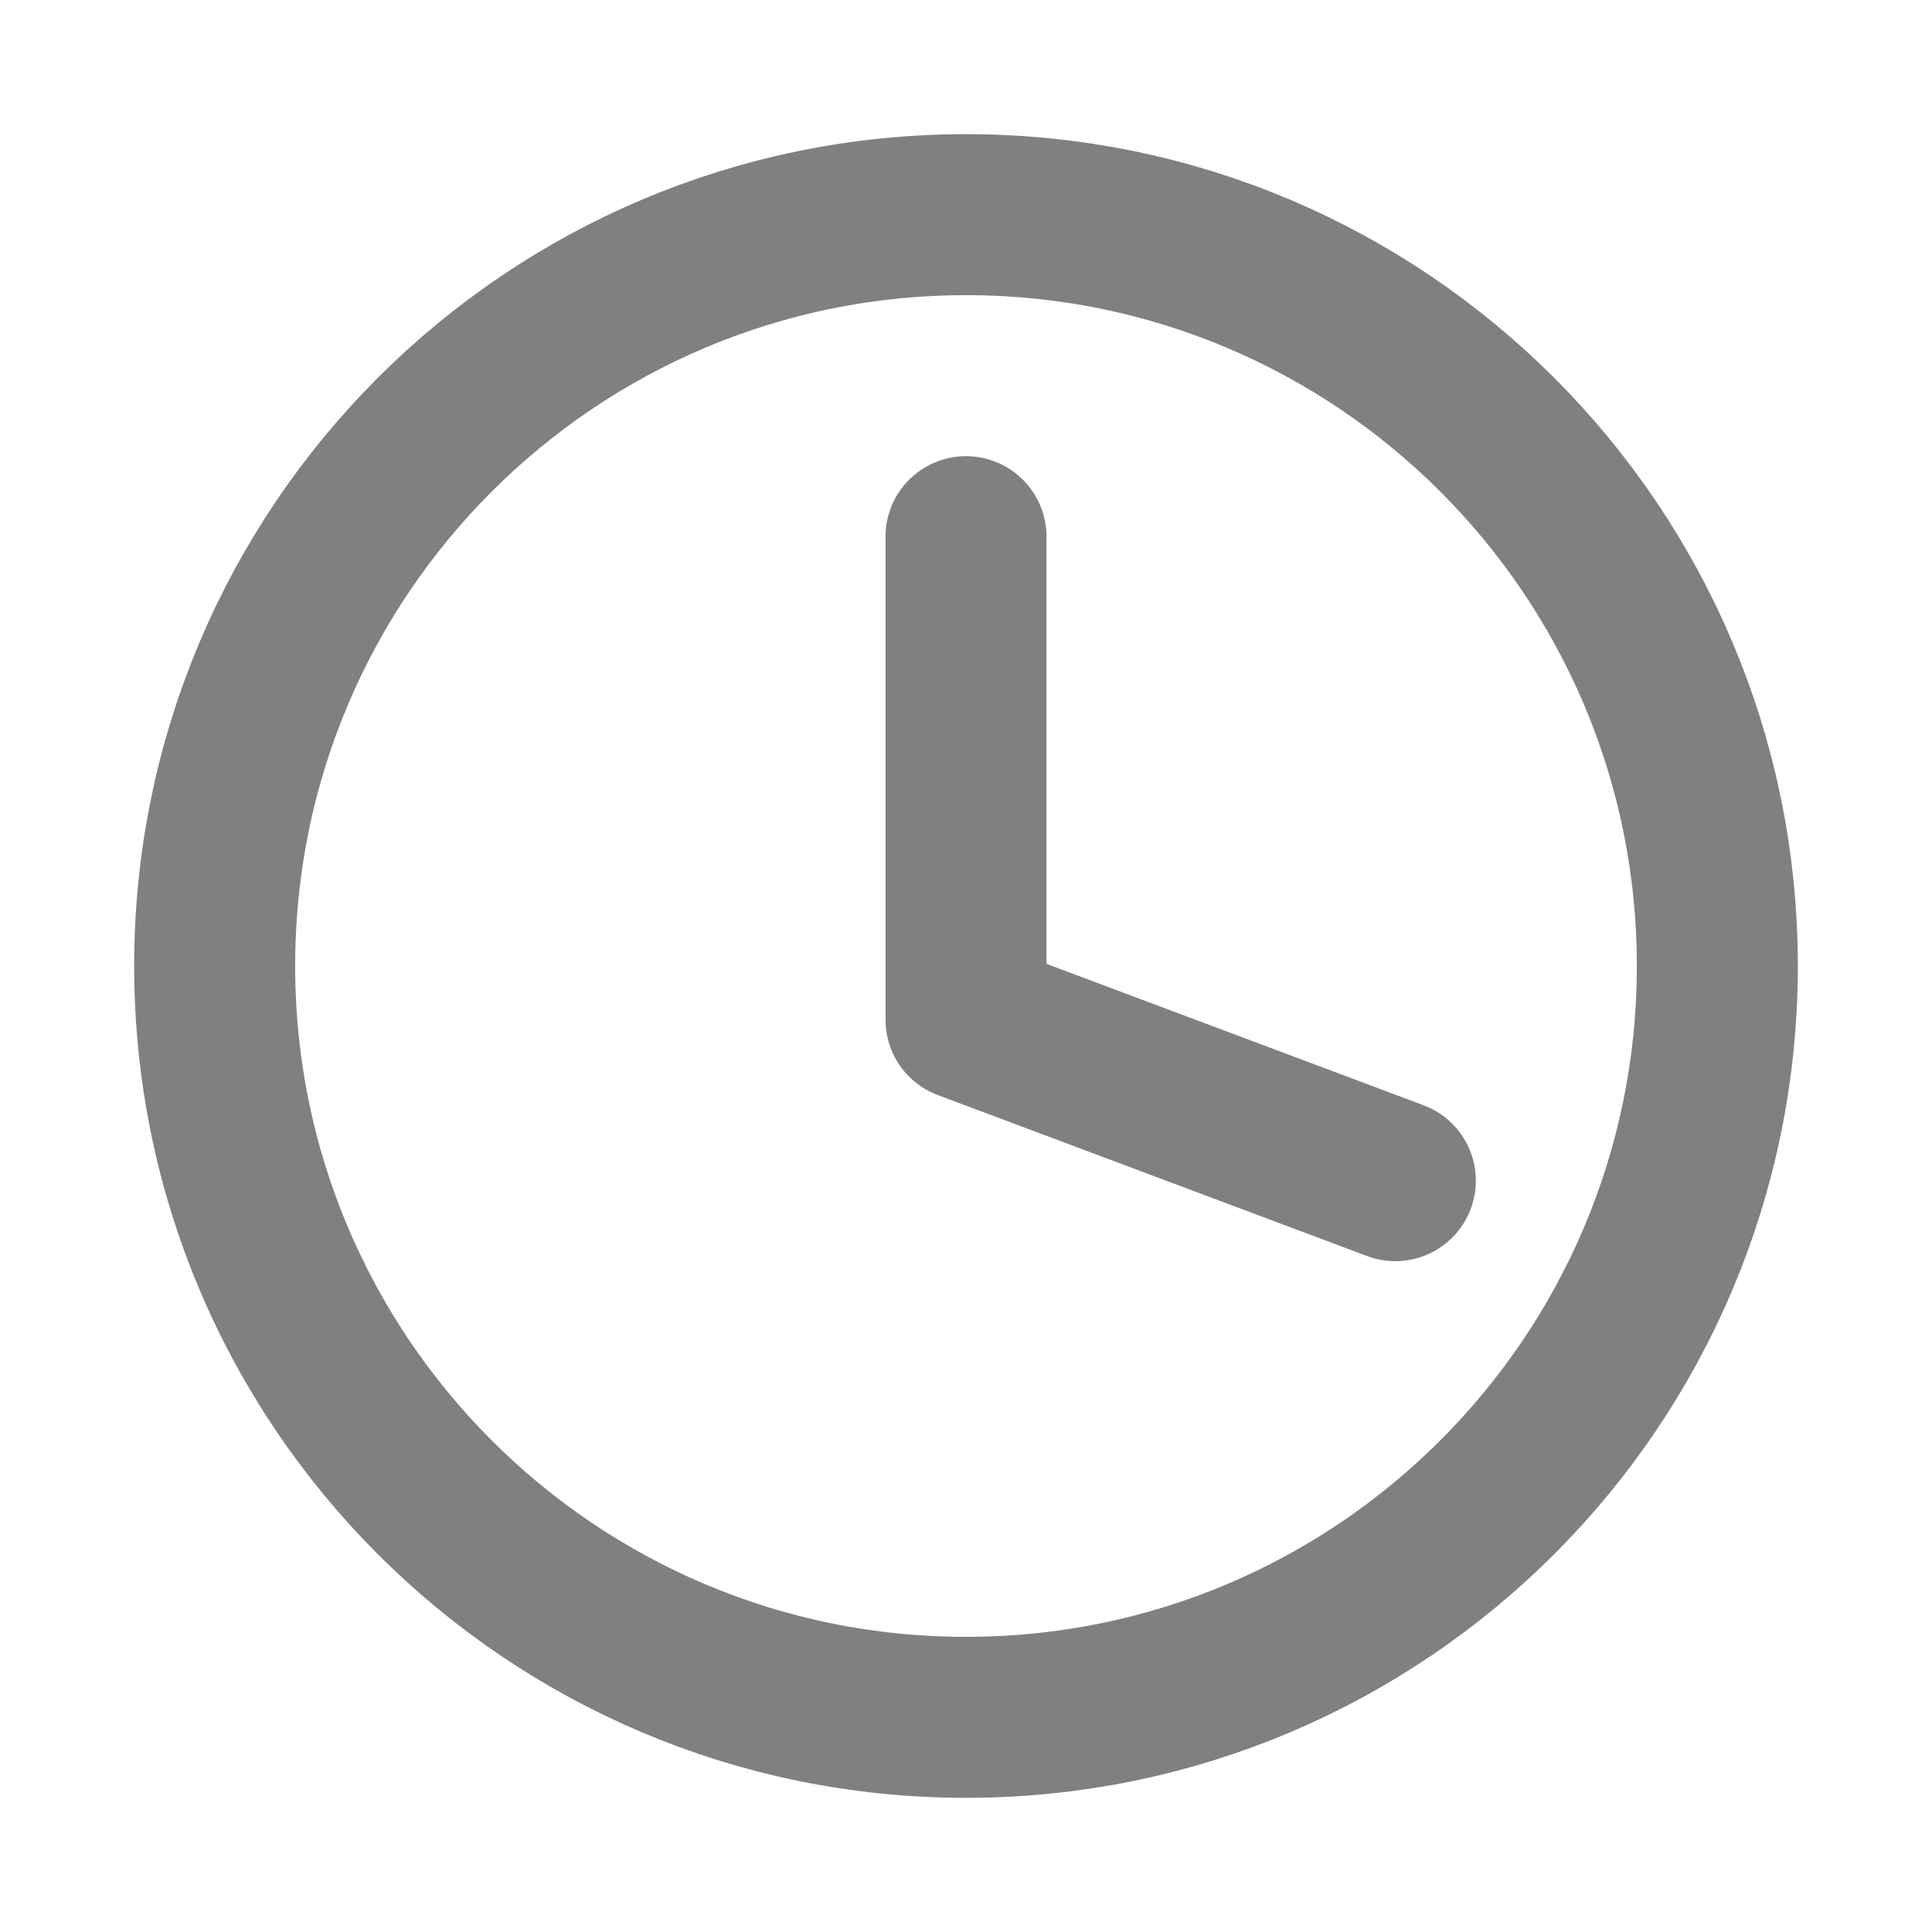
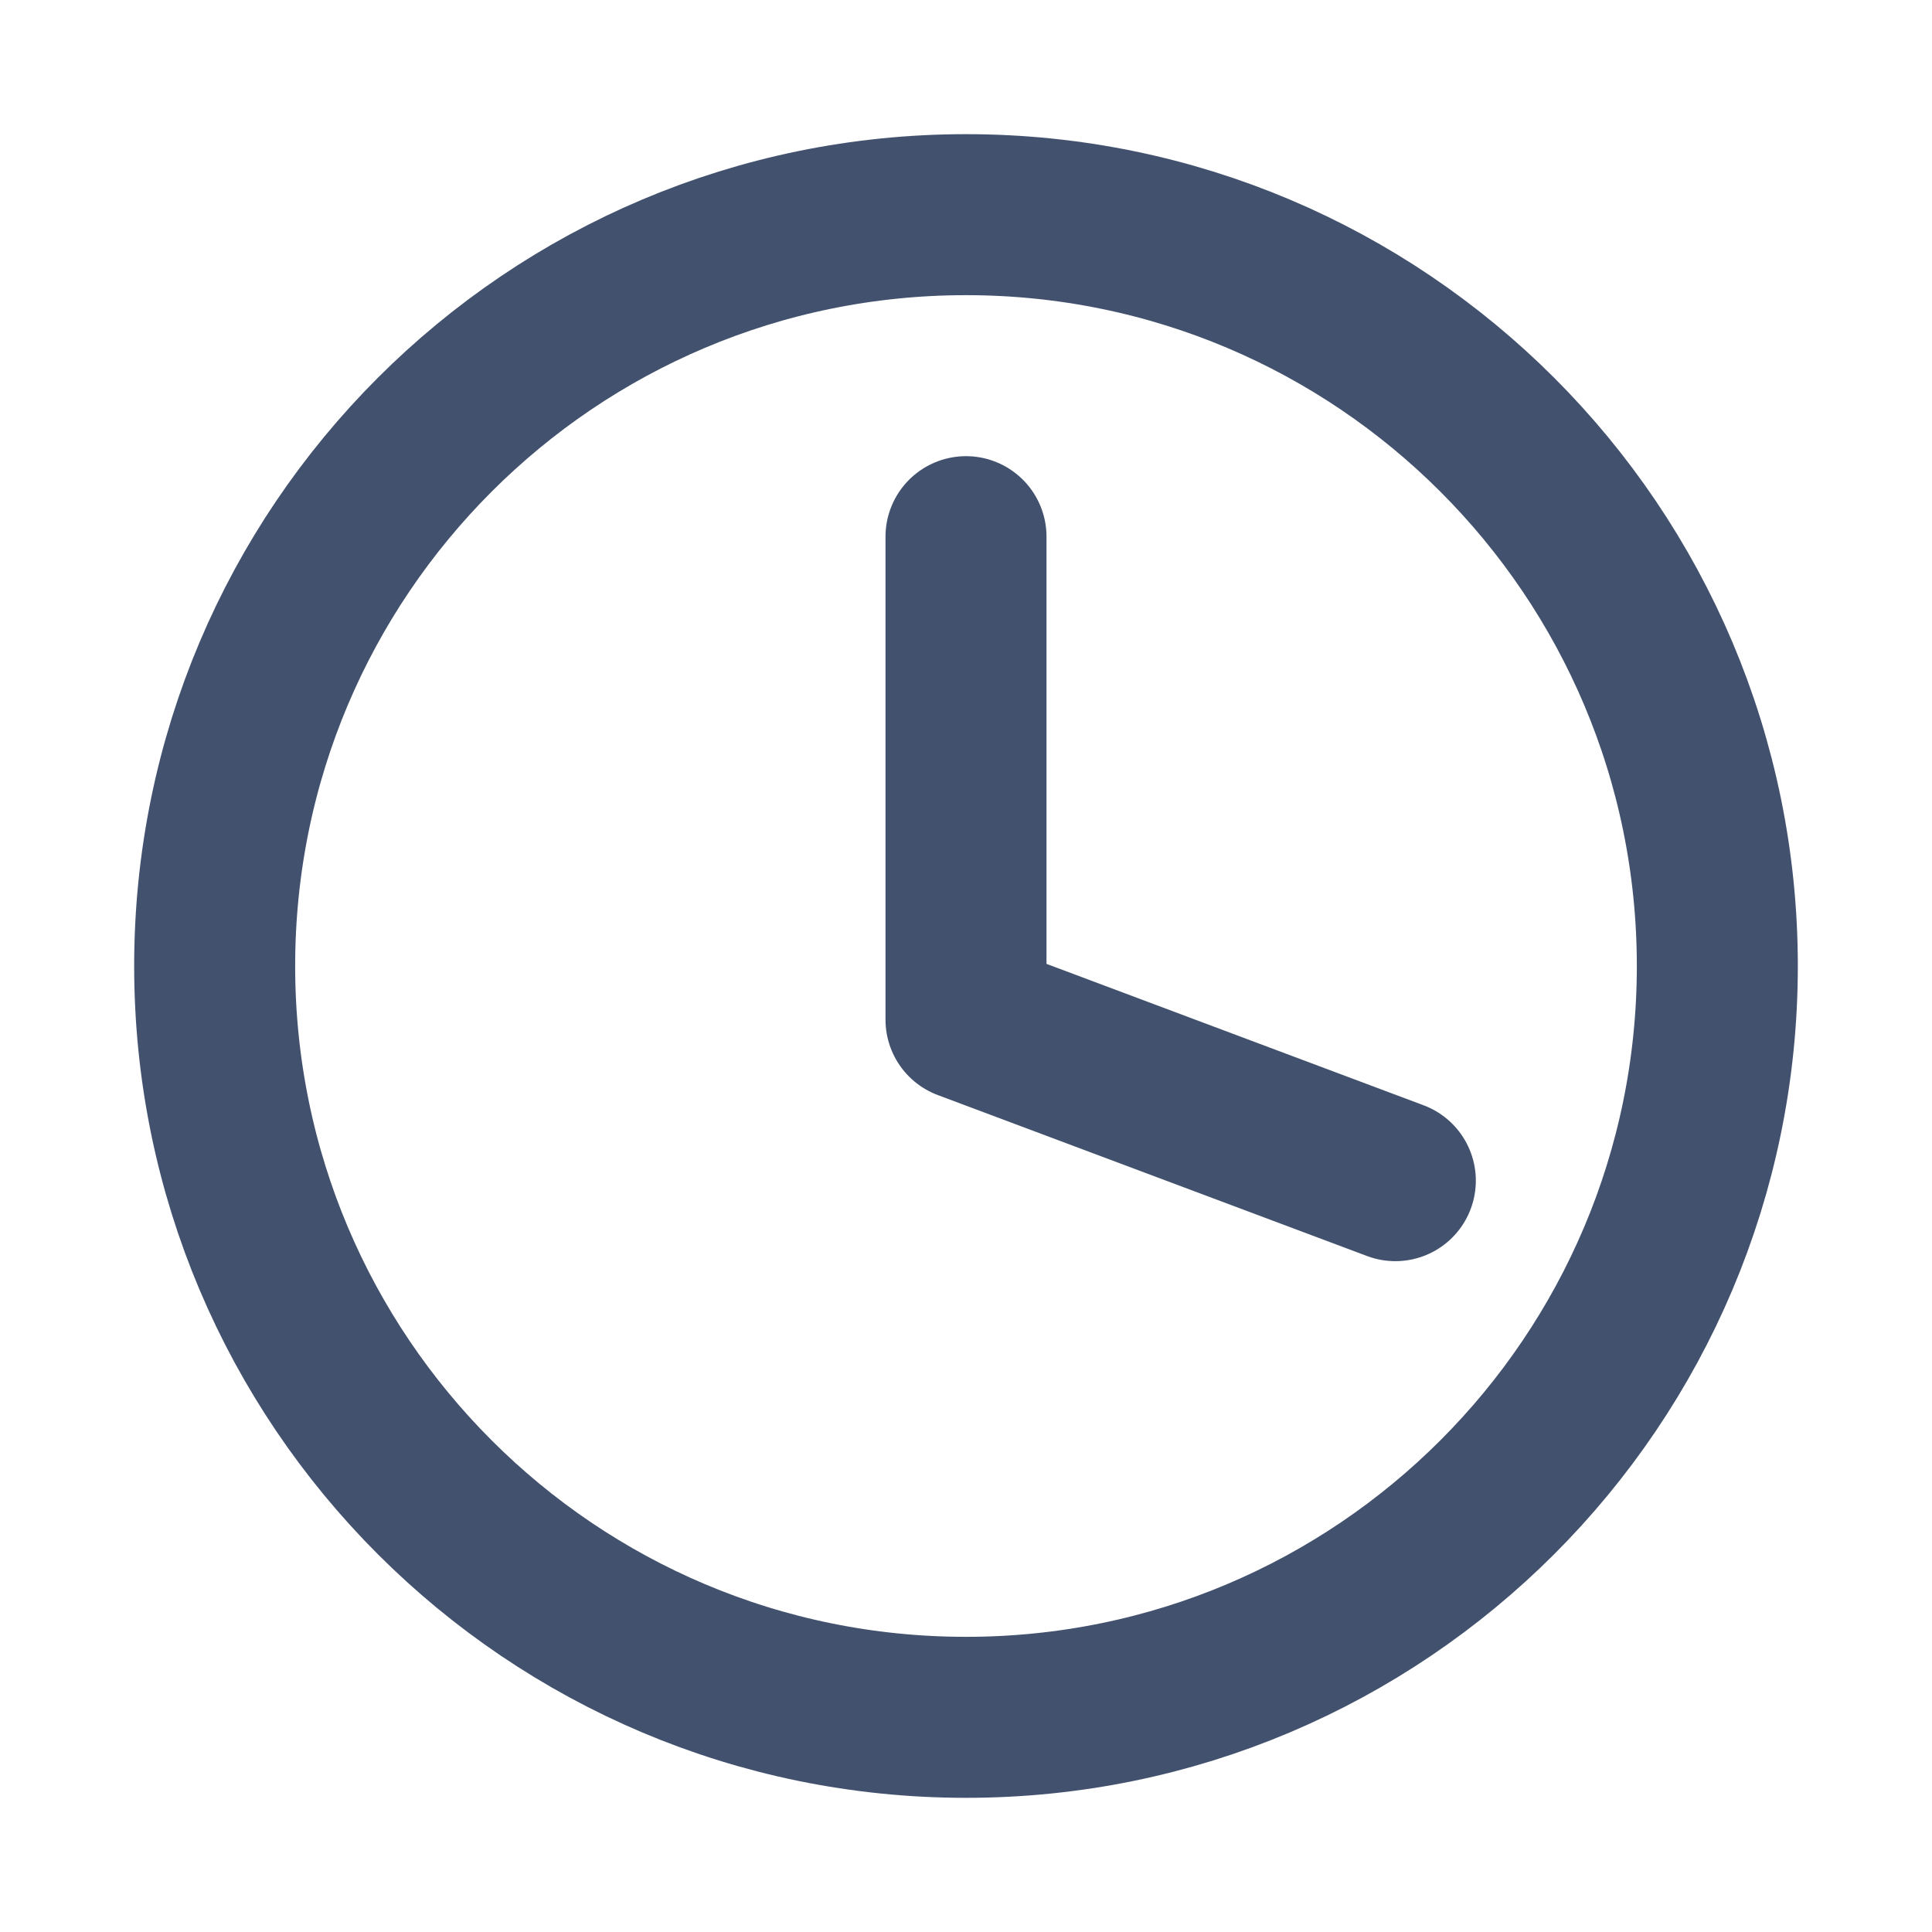
- <svg xmlns="http://www.w3.org/2000/svg" width="18" height="18" viewBox="0 0 18 18" fill="none">
-   <path d="M9 5V9.5L13 11" stroke="#808080" stroke-width="1.5" stroke-linecap="round" stroke-linejoin="round" />
-   <path d="M9 16C12.866 16 16 12.866 16 9C16 5.134 12.866 2 9 2C5.134 2 2 5.134 2 9C2 12.866 5.134 16 9 16Z" stroke="#808080" stroke-width="1.5" stroke-linecap="round" stroke-linejoin="round" />
+ <svg xmlns="http://www.w3.org/2000/svg" width="14" height="14" viewBox="0 0 18 18" fill="none">
+   <path d="M9 5V9.5L13 11" stroke="#42526E" stroke-width="1.5" stroke-linecap="round" stroke-linejoin="round" />
+   <path d="M9 16C12.866 16 16 12.866 16 9C16 5.134 12.866 2 9 2C5.134 2 2 5.134 2 9C2 12.866 5.134 16 9 16Z" stroke="#42526E" stroke-width="1.5" stroke-linecap="round" stroke-linejoin="round" />
</svg>
